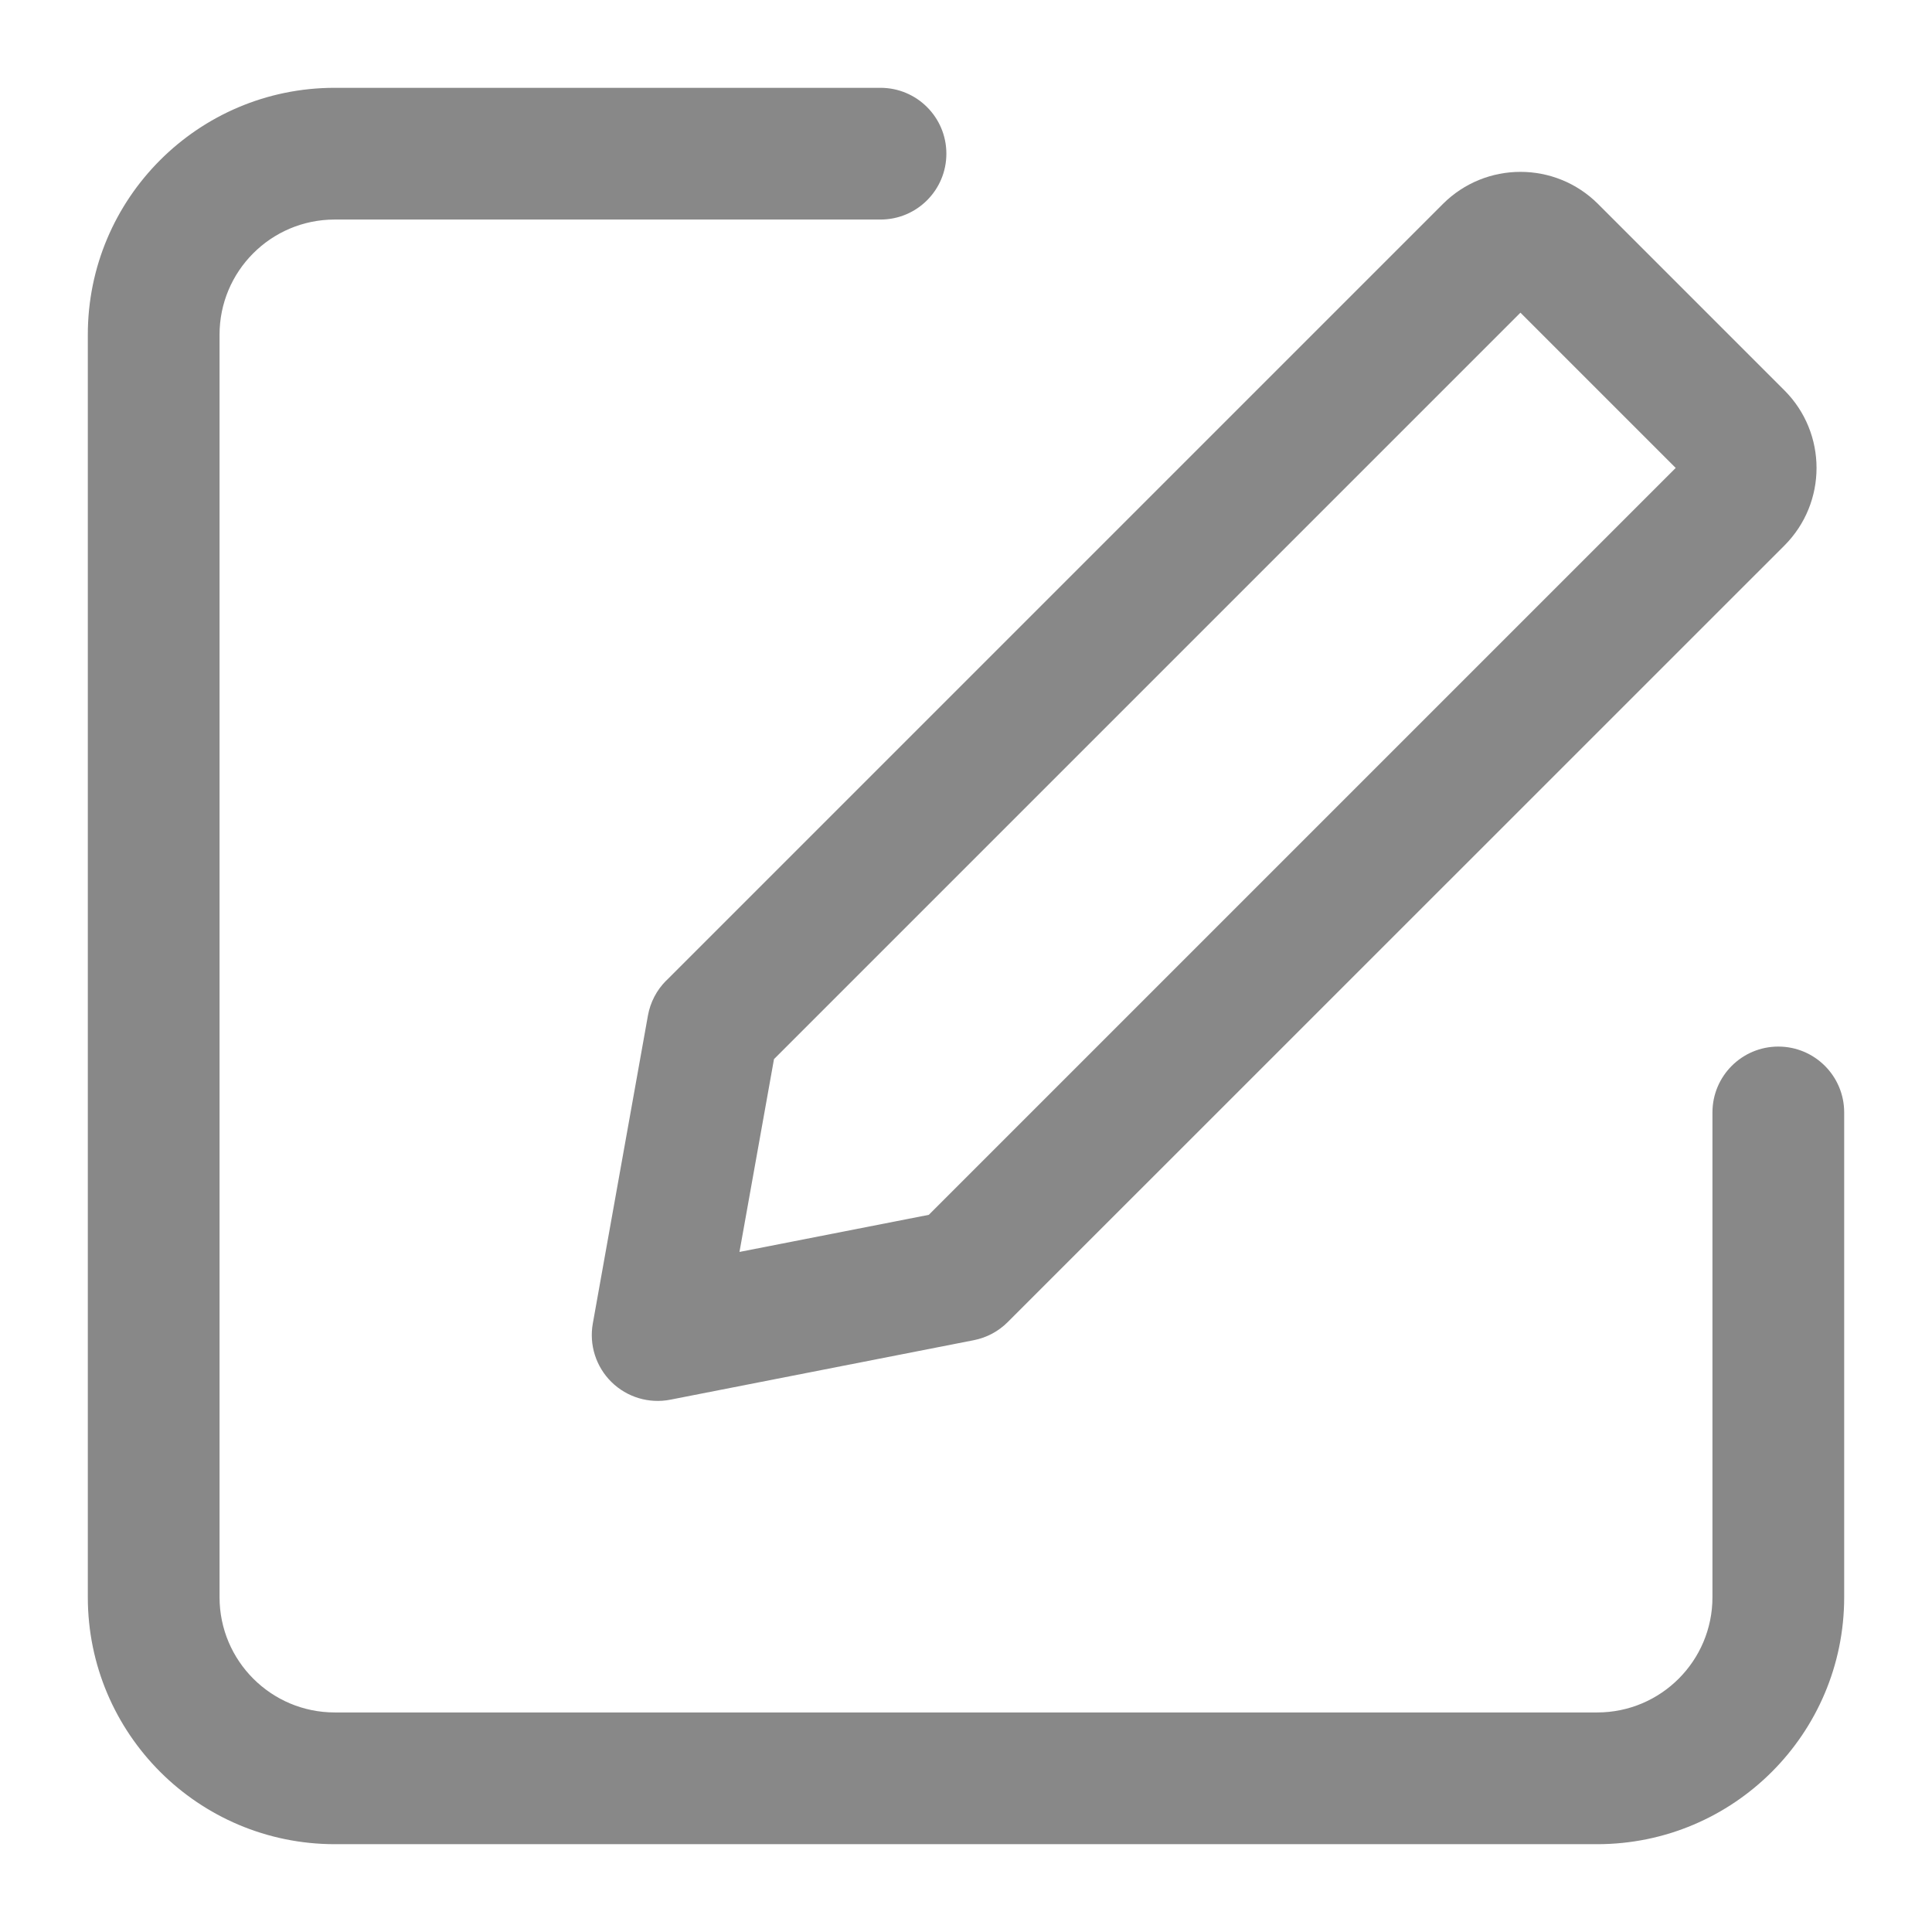
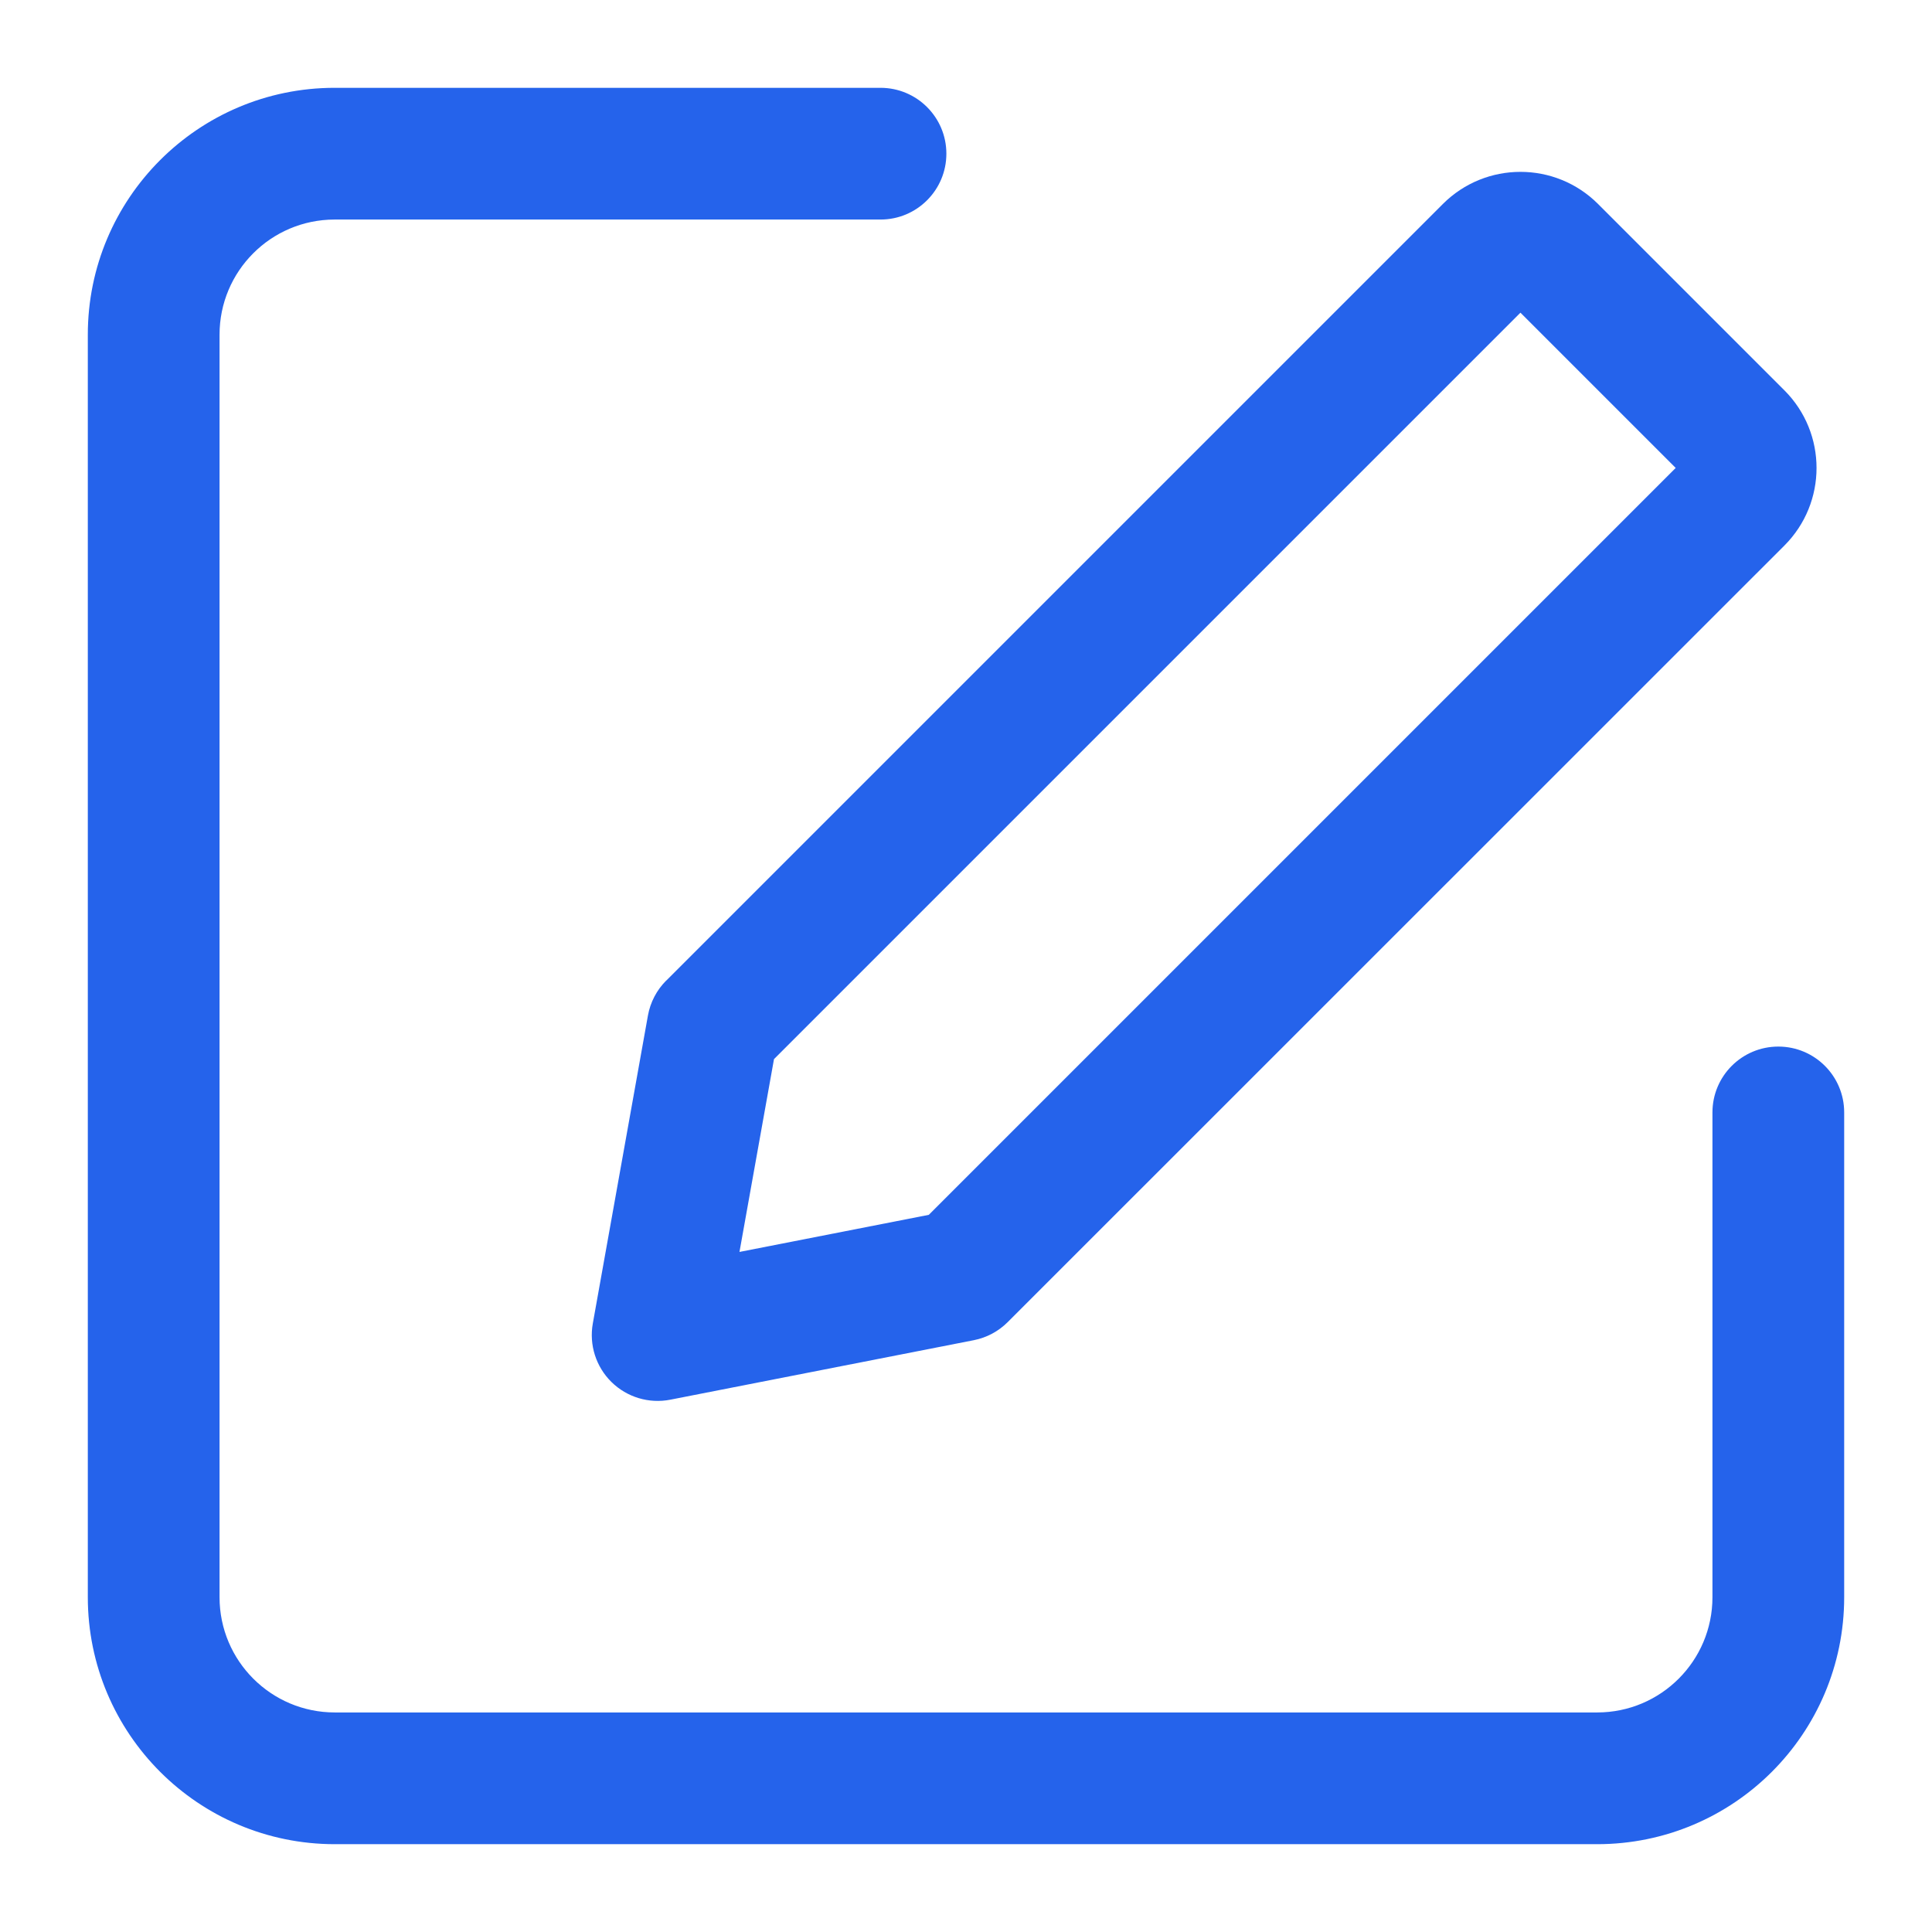
- <svg xmlns="http://www.w3.org/2000/svg" t="1763375545210" class="icon" viewBox="0 0 1024 1024" version="1.1" p-id="12798" width="200" height="200">
-   <path d="M907.636 589.615a34.909 34.909 0 0 1 69.818 0v256.954A130.909 130.909 0 0 1 846.569 977.455H177.431A130.909 130.909 0 0 1 46.545 846.569V177.431A130.839 130.839 0 0 1 177.245 46.545h289.443a34.909 34.909 0 0 1 0 69.818H177.245A61.021 61.021 0 0 0 116.364 177.431v669.137A61.091 61.091 0 0 0 177.431 907.636h669.137A61.091 61.091 0 0 0 907.636 846.569v-256.931z" fill="#888888" p-id="12799" />
-   <path d="M410.228 561.385l-18.292 102.167 100.352-19.665 395.869-395.869-82.292-82.292-395.636 395.636z m-57.111-41.635L764.742 108.125a58.182 58.182 0 0 1 82.269 0l98.746 98.746a58.182 58.182 0 0 1 0 82.292L534.109 700.742a34.909 34.909 0 0 1-17.967 9.588l-160.861 31.535a34.909 34.909 0 0 1-41.076-40.401l29.207-163.188a34.909 34.909 0 0 1 9.681-18.548z" fill="#888888" p-id="12800" />
+ <svg xmlns="http://www.w3.org/2000/svg" t="1763376472831" class="icon" viewBox="0 0 1024 1024" version="1.1" p-id="12964" width="200" height="200">
+   <path d="M907.636 589.615a34.909 34.909 0 0 1 69.818 0v256.954A130.909 130.909 0 0 1 846.569 977.455H177.431A130.909 130.909 0 0 1 46.545 846.569V177.431A130.839 130.839 0 0 1 177.245 46.545h289.443a34.909 34.909 0 0 1 0 69.818H177.245A61.021 61.021 0 0 0 116.364 177.431v669.137A61.091 61.091 0 0 0 177.431 907.636h669.137A61.091 61.091 0 0 0 907.636 846.569v-256.931z" fill="#2563eb" p-id="12965" />
+   <path d="M410.228 561.385l-18.292 102.167 100.352-19.665 395.869-395.869-82.292-82.292-395.636 395.636z m-57.111-41.635L764.742 108.125a58.182 58.182 0 0 1 82.269 0l98.746 98.746a58.182 58.182 0 0 1 0 82.292L534.109 700.742a34.909 34.909 0 0 1-17.967 9.588l-160.861 31.535a34.909 34.909 0 0 1-41.076-40.401l29.207-163.188a34.909 34.909 0 0 1 9.681-18.548z" fill="#2563eb" p-id="12966" />
</svg>
